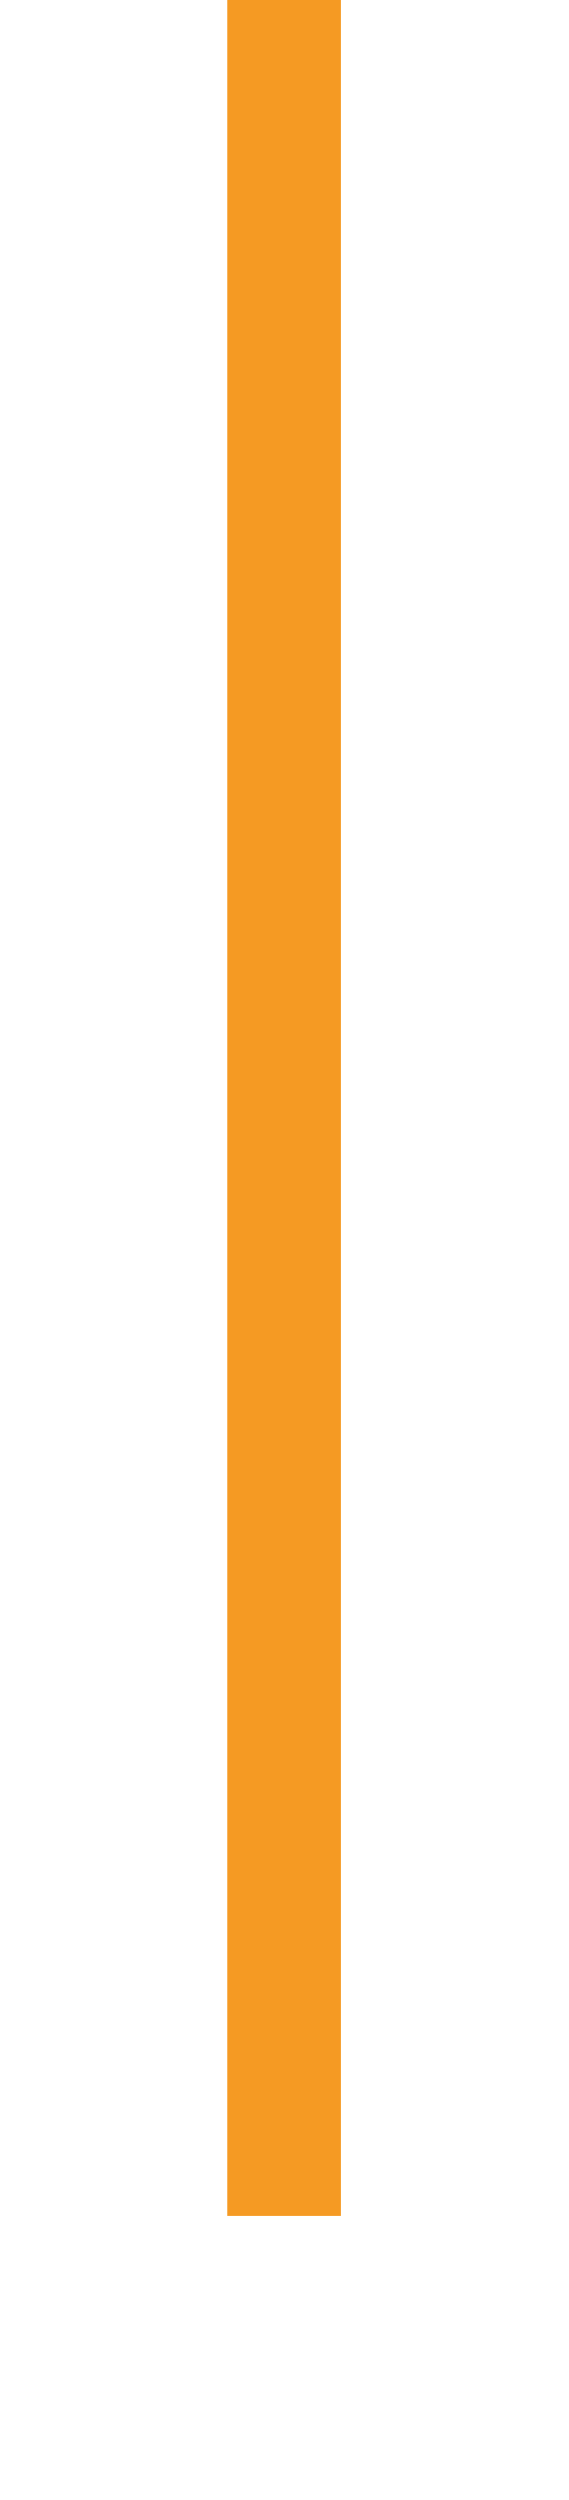
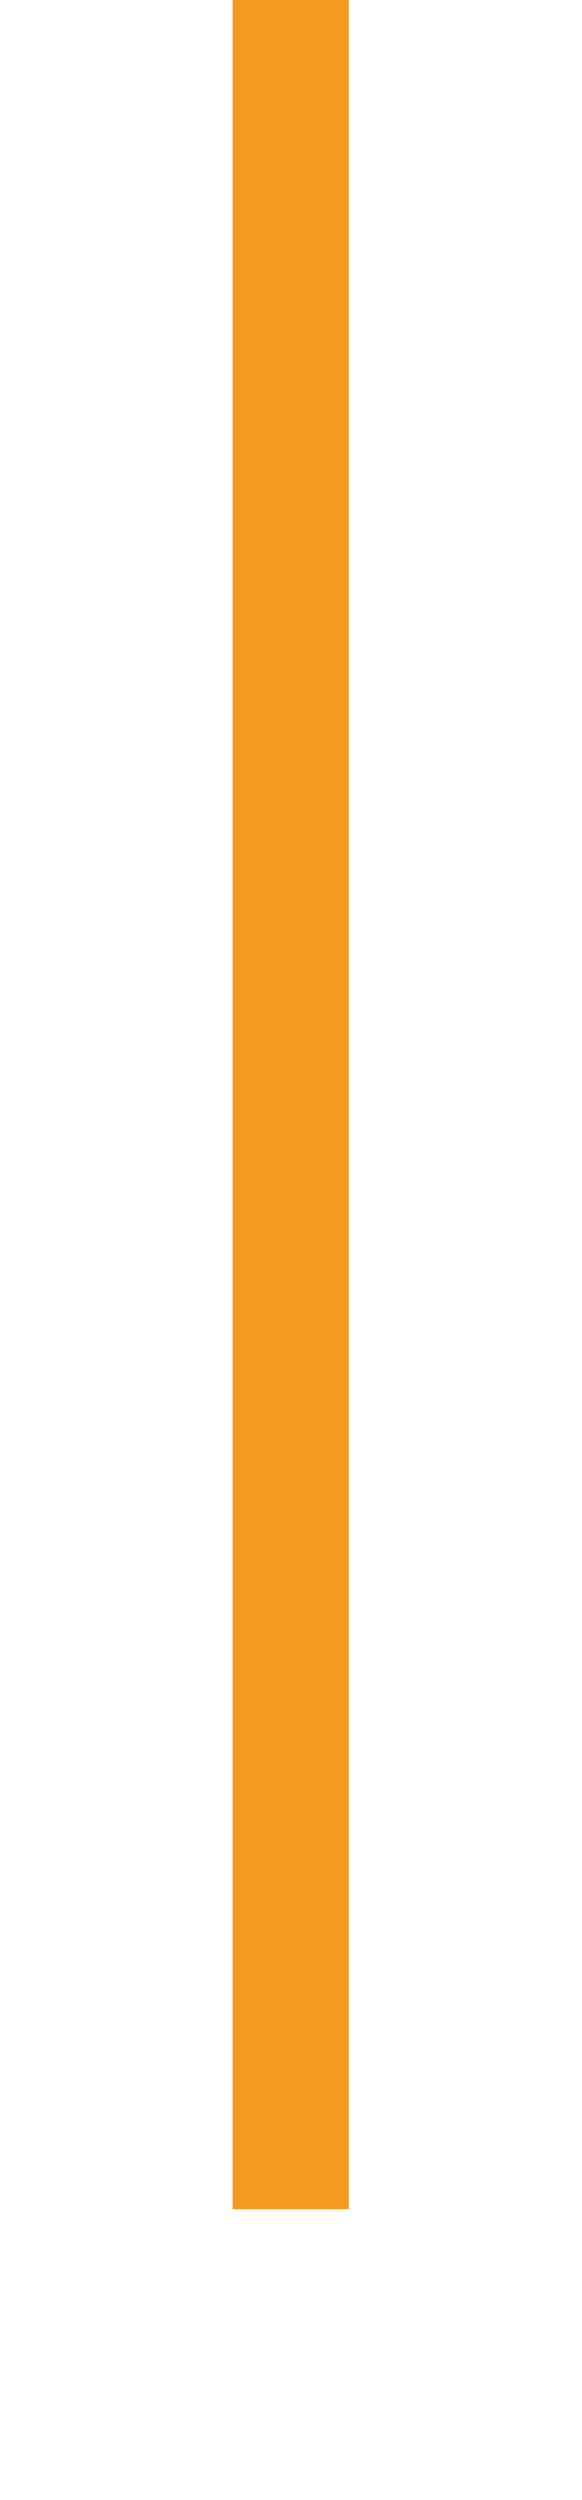
- <svg xmlns="http://www.w3.org/2000/svg" version="1.1" width="10px" height="44px" preserveAspectRatio="xMidYMin meet" viewBox="120 297  8 44">
-   <path d="M 124 297  L 124 336  " stroke-width="2" stroke="#f59a23" fill="none" />
+ <svg xmlns="http://www.w3.org/2000/svg" version="1.1" width="10px" height="43px" preserveAspectRatio="xMidYMin meet" viewBox="120 75  8 43">
+   <path d="M 124 75  L 124 113  " stroke-width="2" stroke="#f59a23" fill="none" />
</svg>
